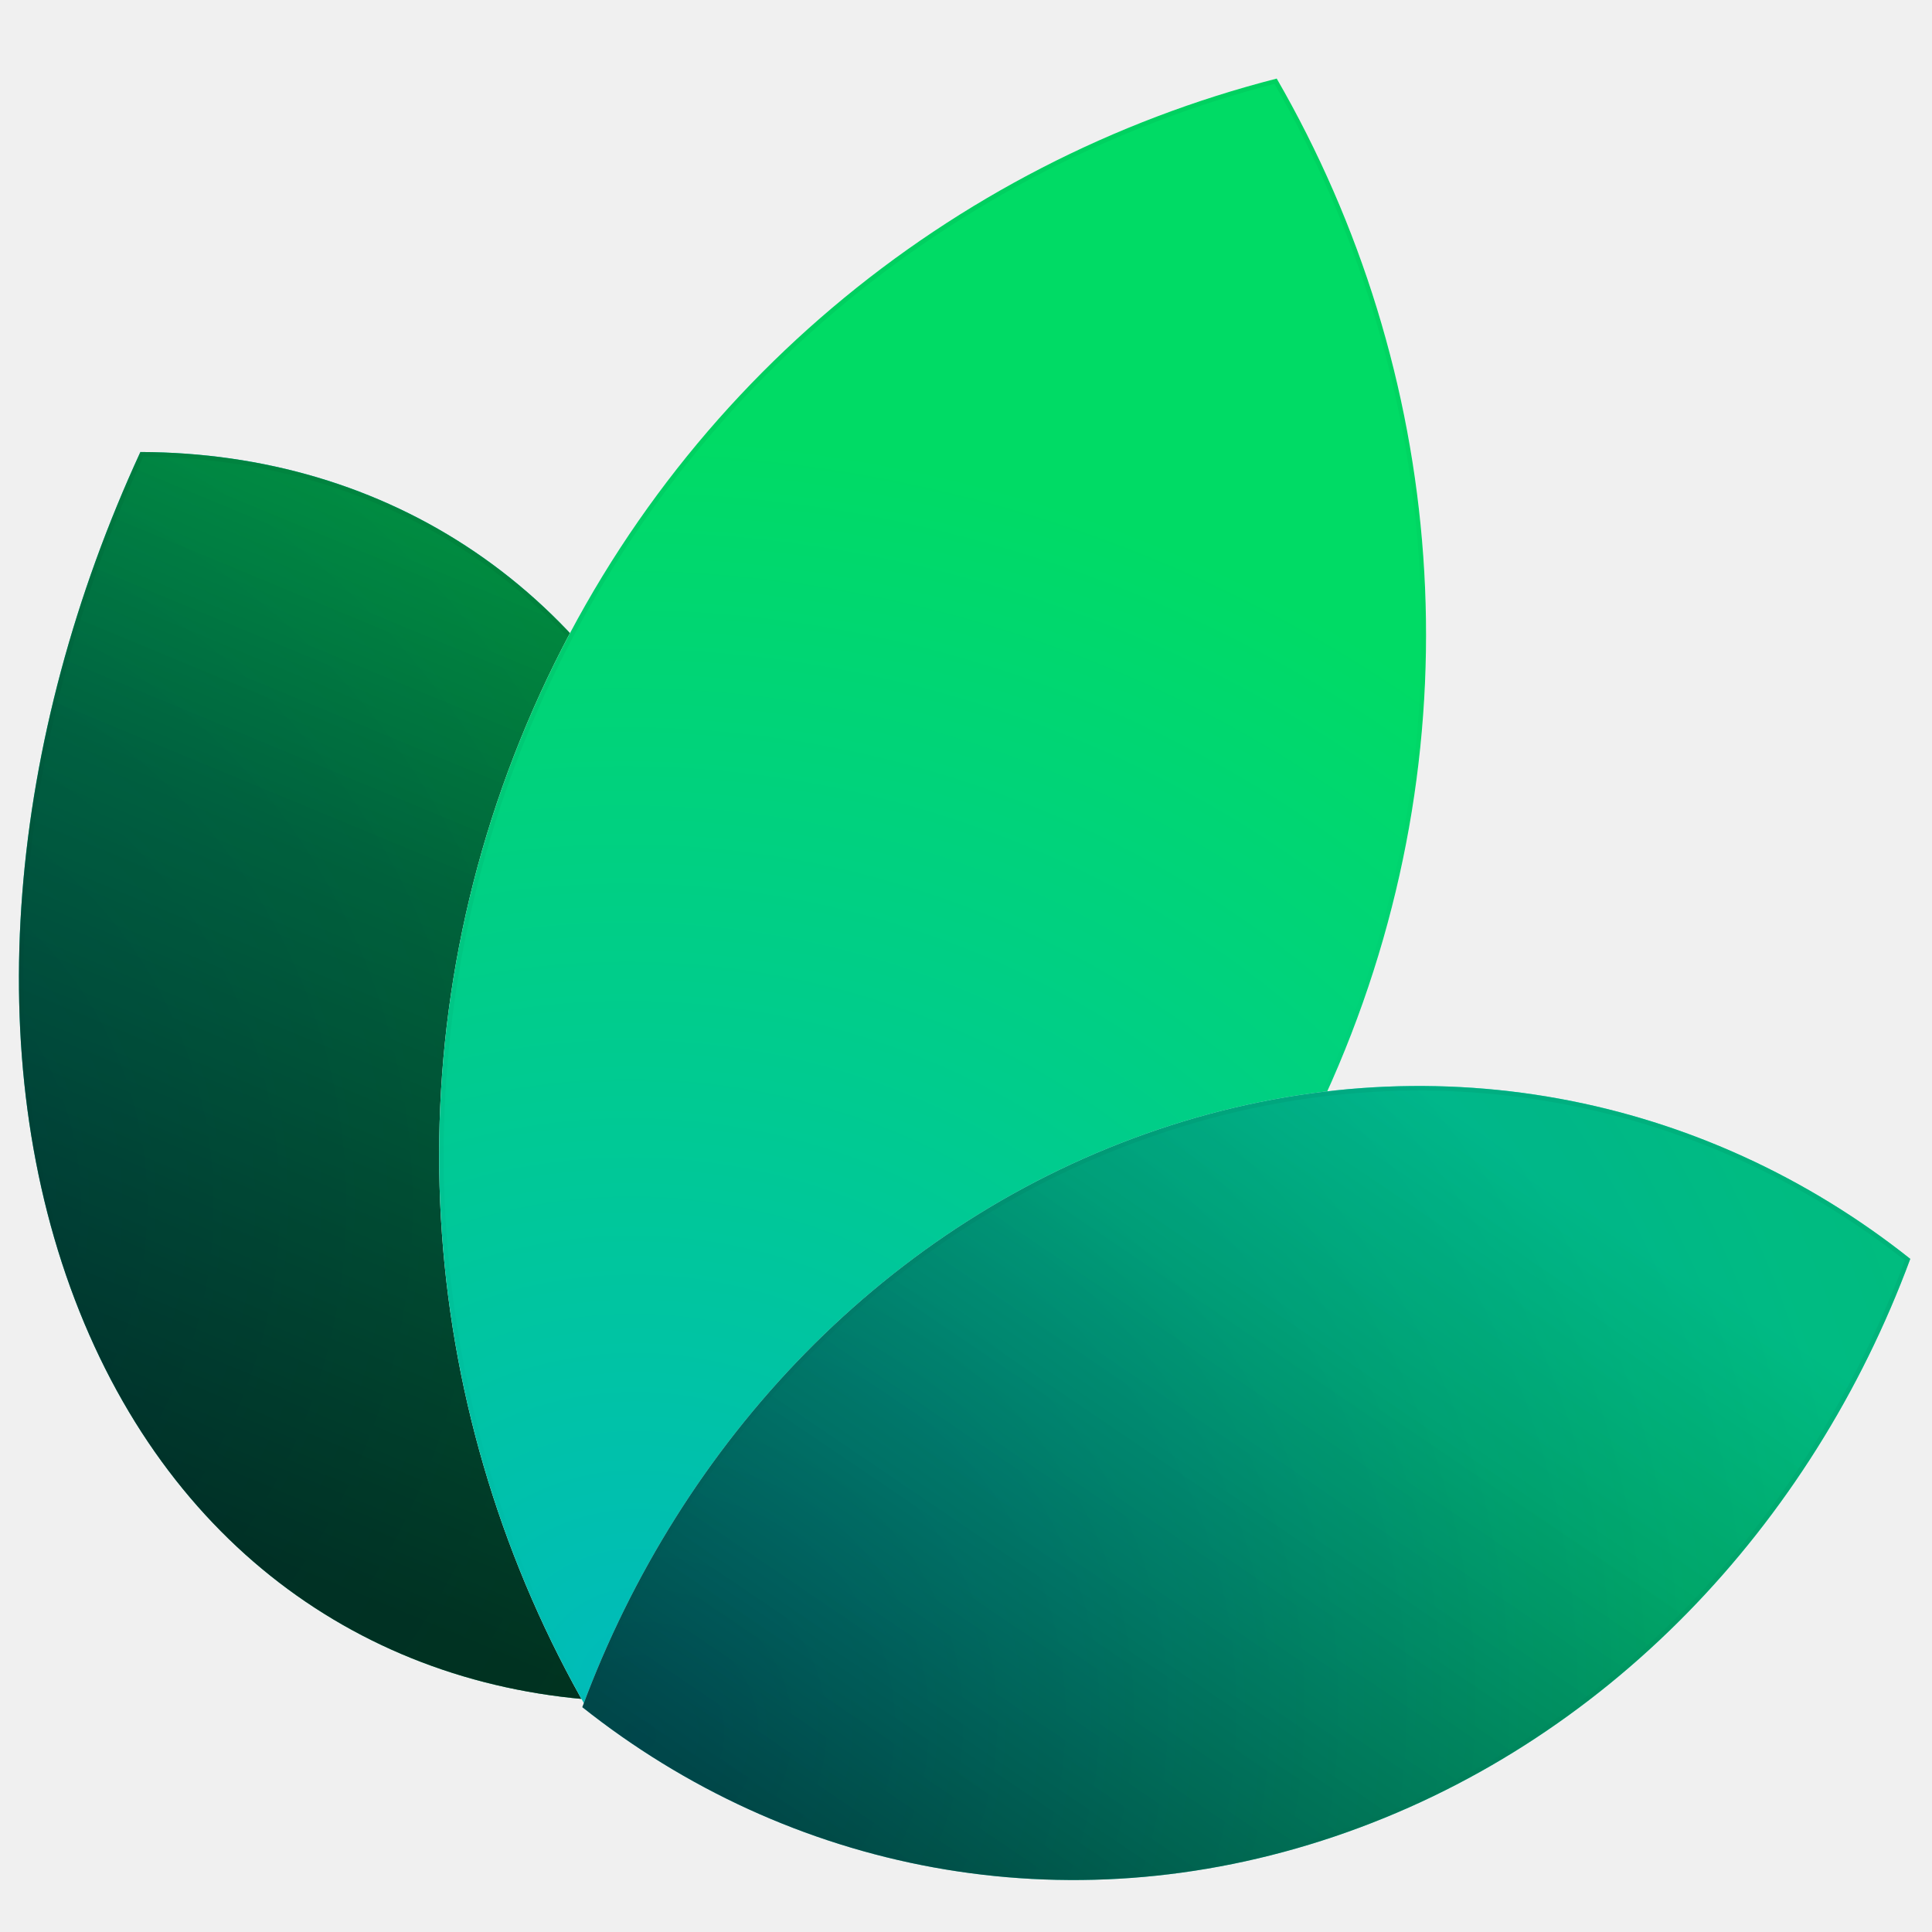
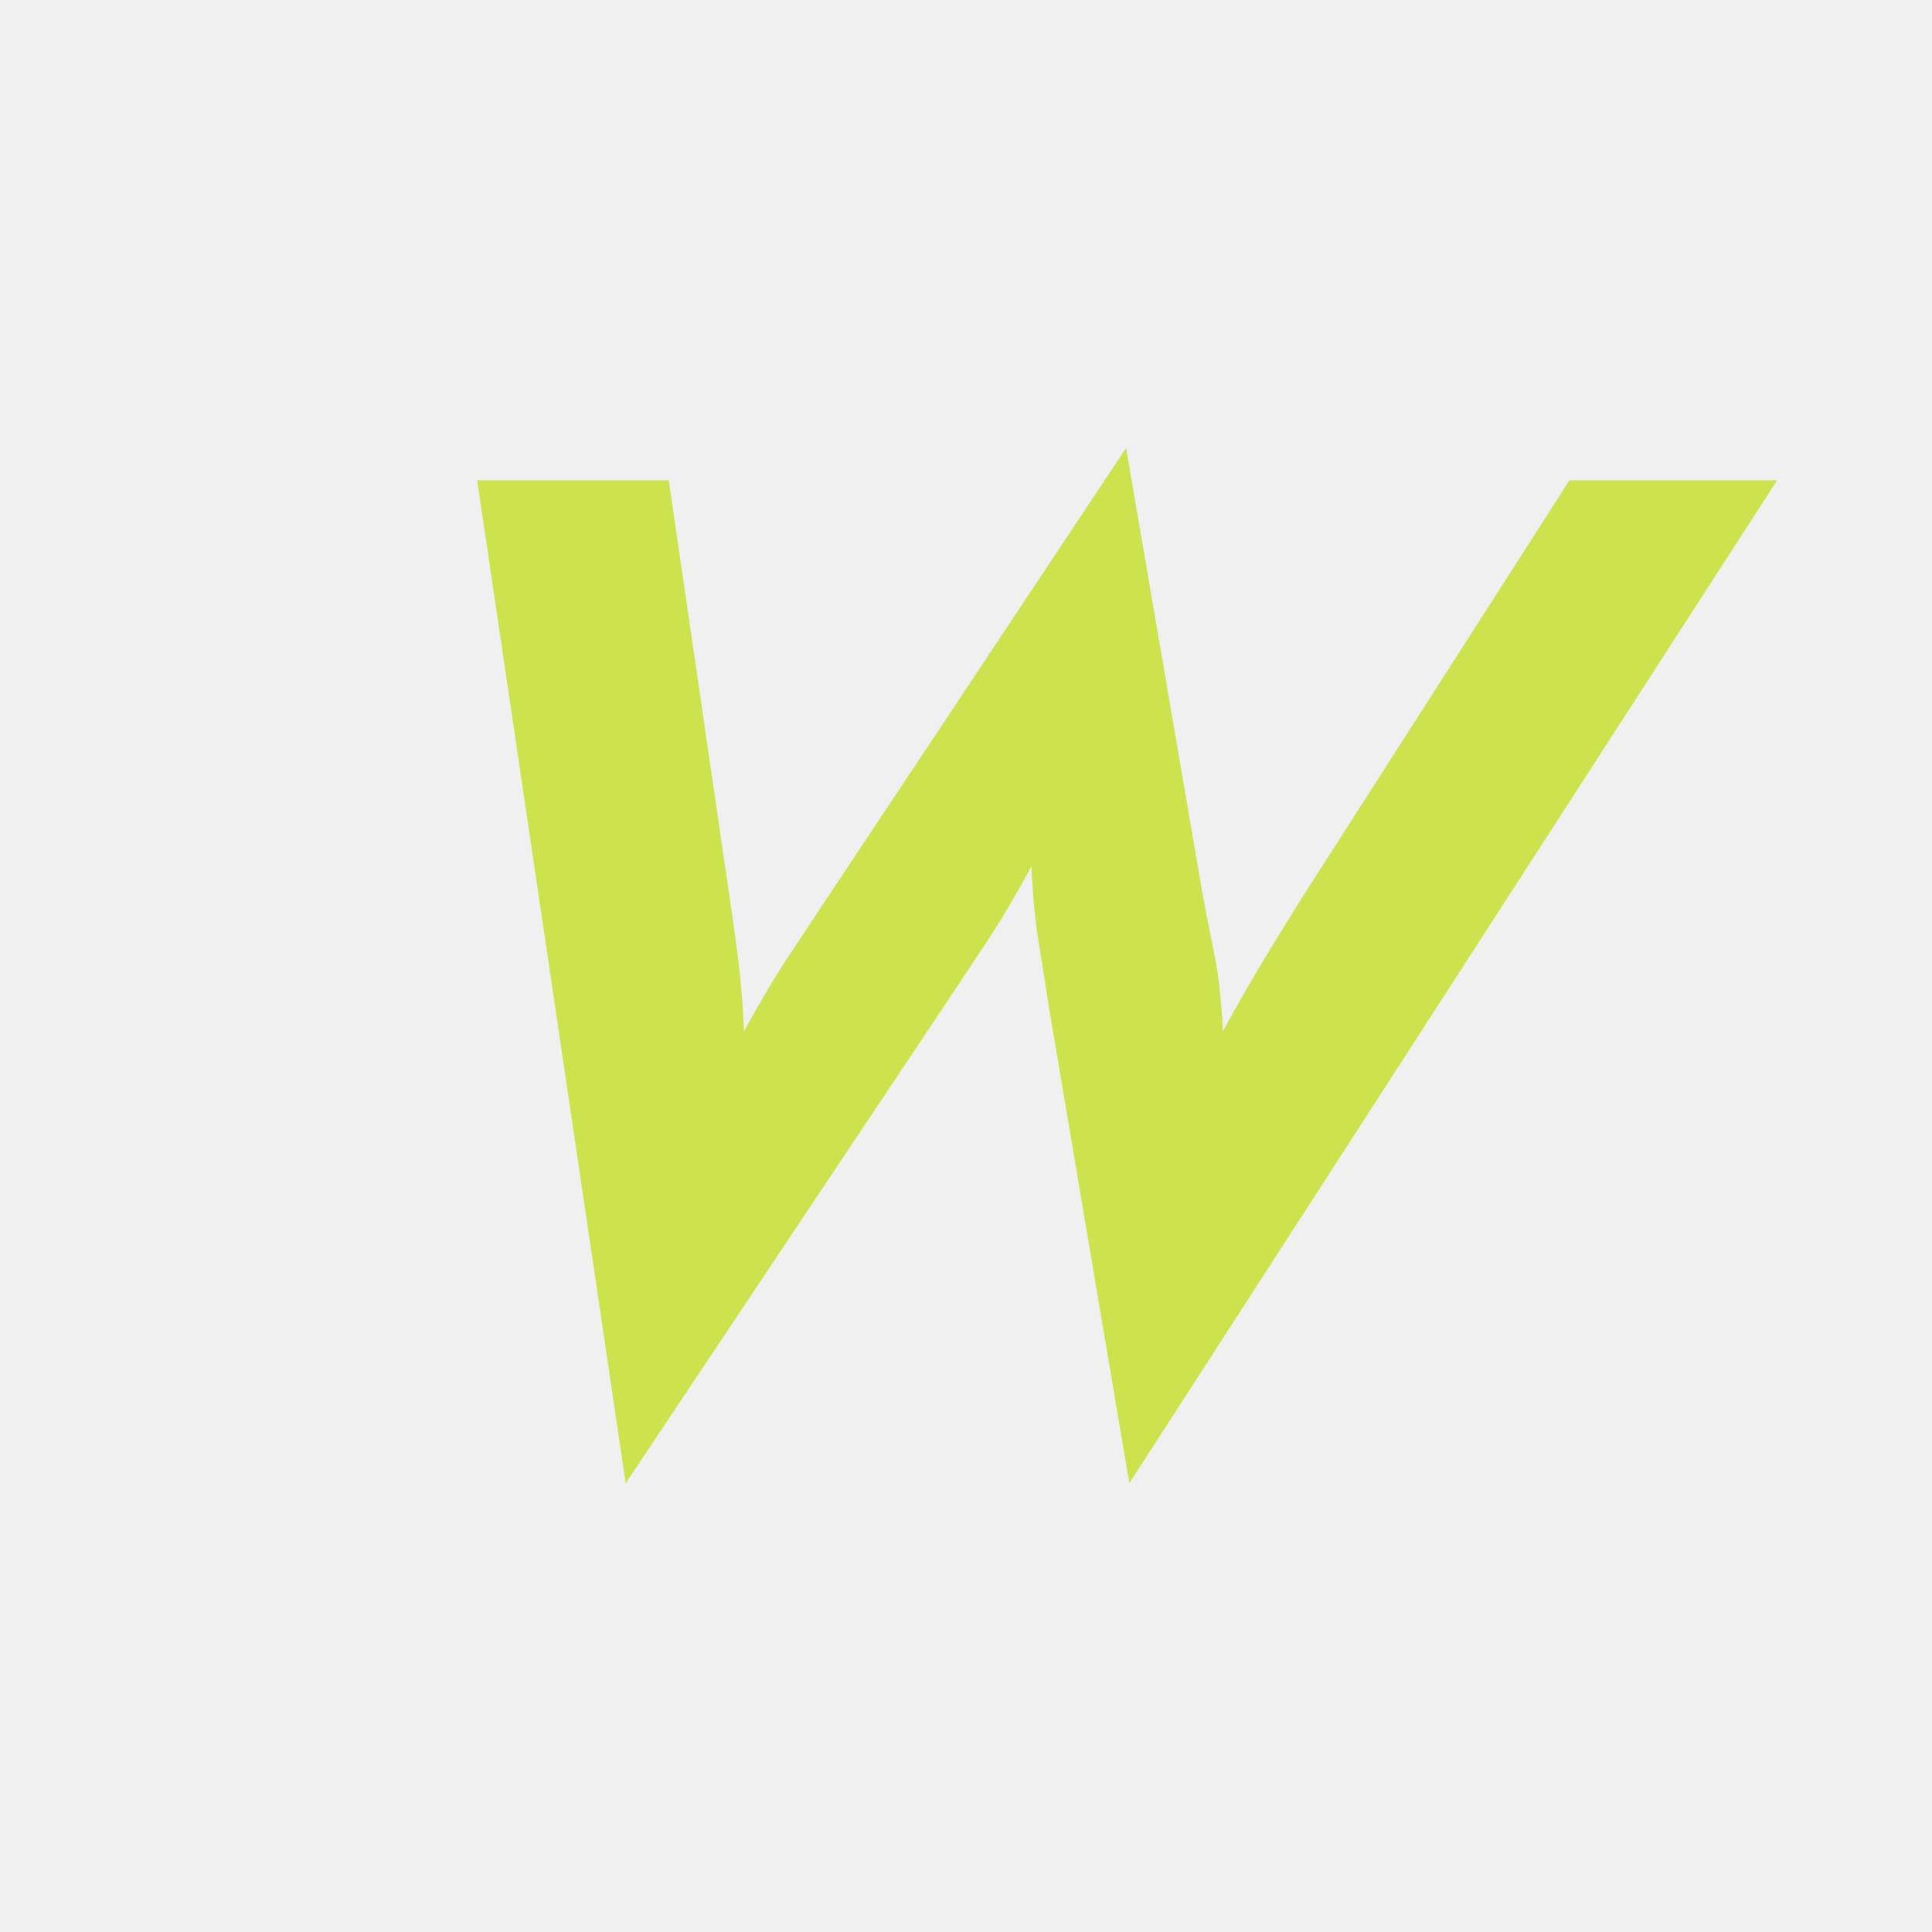
- <svg xmlns="http://www.w3.org/2000/svg" width="24" height="24" viewBox="0 0 24 24" fill="none">
-   <path d="M7.953 21.139C4.896 21.13 2.255 19.458 0.987 16.29C-0.28 13.121 0.109 9.163 1.744 5.615C4.801 5.624 7.442 7.296 8.71 10.465C9.977 13.633 9.588 17.591 7.953 21.139Z" fill="white" />
-   <path d="M7.953 21.139C4.896 21.13 2.255 19.458 0.987 16.29C-0.28 13.121 0.109 9.163 1.744 5.615C4.801 5.624 7.442 7.296 8.71 10.465C9.977 13.633 9.588 17.591 7.953 21.139Z" fill="url(#paint0_radial_101_2703)" />
-   <path d="M7.953 21.139C4.896 21.13 2.255 19.458 0.987 16.29C-0.28 13.121 0.109 9.163 1.744 5.615C4.801 5.624 7.442 7.296 8.71 10.465C9.977 13.633 9.588 17.591 7.953 21.139Z" fill="black" fill-opacity="0.5" style="mix-blend-mode:hard-light" />
-   <path d="M7.953 21.139C4.896 21.13 2.255 19.458 0.987 16.29C-0.28 13.121 0.109 9.163 1.744 5.615C4.801 5.624 7.442 7.296 8.71 10.465C9.977 13.633 9.588 17.591 7.953 21.139Z" fill="url(#paint1_linear_101_2703)" fill-opacity="0.5" style="mix-blend-mode:hard-light" />
-   <path d="M8.684 10.476C9.945 13.63 9.561 17.572 7.935 21.111C4.897 21.096 2.274 19.431 1.013 16.279C-0.248 13.124 0.136 9.182 1.762 5.643C4.8 5.659 7.423 7.324 8.684 10.476Z" stroke="url(#paint2_linear_101_2703)" stroke-opacity="0.05" stroke-width="0.056" />
-   <path d="M7.31 21.257C11.354 20.221 14.884 17.375 16.628 13.236C18.373 9.097 17.945 4.587 15.86 0.976C11.816 2.012 8.287 4.858 6.542 8.998C4.797 13.137 5.225 17.646 7.31 21.257Z" fill="white" />
-   <path d="M7.31 21.257C11.354 20.221 14.884 17.375 16.628 13.236C18.373 9.097 17.945 4.587 15.86 0.976C11.816 2.012 8.287 4.858 6.542 8.998C4.797 13.137 5.225 17.646 7.31 21.257Z" fill="url(#paint3_radial_101_2703)" />
-   <path d="M16.603 13.225C14.864 17.349 11.351 20.187 7.324 21.225C5.253 17.624 4.829 13.132 6.568 9.009C8.306 4.885 11.819 2.047 15.846 1.009C17.918 4.61 18.341 9.101 16.603 13.225Z" stroke="url(#paint4_linear_101_2703)" stroke-opacity="0.05" stroke-width="0.056" />
-   <path d="M7.234 21.207C9.789 23.237 13.21 23.951 16.577 22.814C19.944 21.677 22.506 18.945 23.73 15.638C21.175 13.608 17.754 12.894 14.387 14.031C11.02 15.168 8.458 17.901 7.234 21.207Z" fill="white" />
-   <path d="M7.234 21.207C9.789 23.237 13.21 23.951 16.577 22.814C19.944 21.677 22.506 18.945 23.73 15.638C21.175 13.608 17.754 12.894 14.387 14.031C11.02 15.168 8.458 17.901 7.234 21.207Z" fill="url(#paint5_radial_101_2703)" />
-   <path d="M7.234 21.207C9.789 23.237 13.21 23.951 16.577 22.814C19.944 21.677 22.506 18.945 23.73 15.638C21.175 13.608 17.754 12.894 14.387 14.031C11.02 15.168 8.458 17.901 7.234 21.207Z" fill="black" fill-opacity="0.2" style="mix-blend-mode:hard-light" />
-   <path d="M7.234 21.207C9.789 23.237 13.21 23.951 16.577 22.814C19.944 21.677 22.506 18.945 23.73 15.638C21.175 13.608 17.754 12.894 14.387 14.031C11.02 15.168 8.458 17.901 7.234 21.207Z" fill="url(#paint6_linear_101_2703)" fill-opacity="0.5" style="mix-blend-mode:hard-light" />
-   <path d="M16.568 22.787C13.218 23.918 9.814 23.212 7.267 21.198C8.492 17.907 11.044 15.189 14.396 14.058C17.747 12.927 21.15 13.633 23.697 15.648C22.472 18.938 19.92 21.656 16.568 22.787Z" stroke="url(#paint7_linear_101_2703)" stroke-opacity="0.05" stroke-width="0.056" />
-   <defs>
-     <radialGradient id="paint0_radial_101_2703" cx="0" cy="0" r="1" gradientUnits="userSpaceOnUse" gradientTransform="translate(-3.00503 15.023) rotate(-10.029) scale(17.9572 17.784)">
-       <stop stop-color="#00B0BB" />
-       <stop offset="1" stop-color="#00DB65" />
-     </radialGradient>
-     <linearGradient id="paint1_linear_101_2703" x1="7.39" y1="4.813" x2="1.63" y2="18.689" gradientUnits="userSpaceOnUse">
-       <stop stop-color="#18E299" />
-       <stop offset="1" />
-     </linearGradient>
-     <linearGradient id="paint2_linear_101_2703" x1="7.948" y1="8.016" x2="1.761" y2="18.746" gradientUnits="userSpaceOnUse">
-       <stop />
-       <stop offset="1" stop-opacity="0" />
-     </linearGradient>
-     <radialGradient id="paint3_radial_101_2703" cx="0" cy="0" r="1" gradientUnits="userSpaceOnUse" gradientTransform="translate(8.11404 20.8822) rotate(-75.7542) scale(21.6246 23.7772)">
-       <stop stop-color="#00BBBB" />
-       <stop offset="0.713" stop-color="#00DB65" />
-     </radialGradient>
-     <linearGradient id="paint4_linear_101_2703" x1="7.602" y1="5.871" x2="15.556" y2="16.372" gradientUnits="userSpaceOnUse">
-       <stop />
-       <stop offset="1" stop-opacity="0" />
-     </linearGradient>
-     <radialGradient id="paint5_radial_101_2703" cx="0" cy="0" r="1" gradientUnits="userSpaceOnUse" gradientTransform="translate(7.84537 21.5181) rotate(-20.3525) scale(18.5603 17.32)">
-       <stop stop-color="#00B0BB" />
-       <stop offset="1" stop-color="#00DB65" />
-     </radialGradient>
-     <linearGradient id="paint6_linear_101_2703" x1="16.808" y1="13.007" x2="10.041" y2="22.994" gradientUnits="userSpaceOnUse">
-       <stop stop-color="#00B1BC" />
-       <stop offset="1" />
-     </linearGradient>
-     <linearGradient id="paint7_linear_101_2703" x1="16.808" y1="13.007" x2="14.169" y2="23.841" gradientUnits="userSpaceOnUse">
-       <stop />
-       <stop offset="1" stop-opacity="0" />
-     </linearGradient>
-   </defs>
+ <svg xmlns="http://www.w3.org/2000/svg" xml:space="preserve" width="192" height="192" data-version="2">
+   <path fill="#cce34d" d="M93.94 99.81 62.18 147.4 47.42 47.73h19.04l5.99 41.06q.43 2.89.85 6.05.43 3.15.64 7.64 2.46-4.49 4.55-7.64 2.09-3.16 4.01-6.05l29.41-44.27 7.59 44.27q.54 2.89 1.18 6.05.64 3.15.85 7.64 2.46-4.49 4.39-7.64 1.92-3.16 3.74-6.05l26.31-41.06h20.64l-64.38 99.67-8.02-47.48q-.43-2.89-.96-6.1-.54-3.21-.75-7.7-2.46 4.49-4.55 7.65-2.08 3.15-4.01 6.04" paint-order="stroke" />
</svg>
